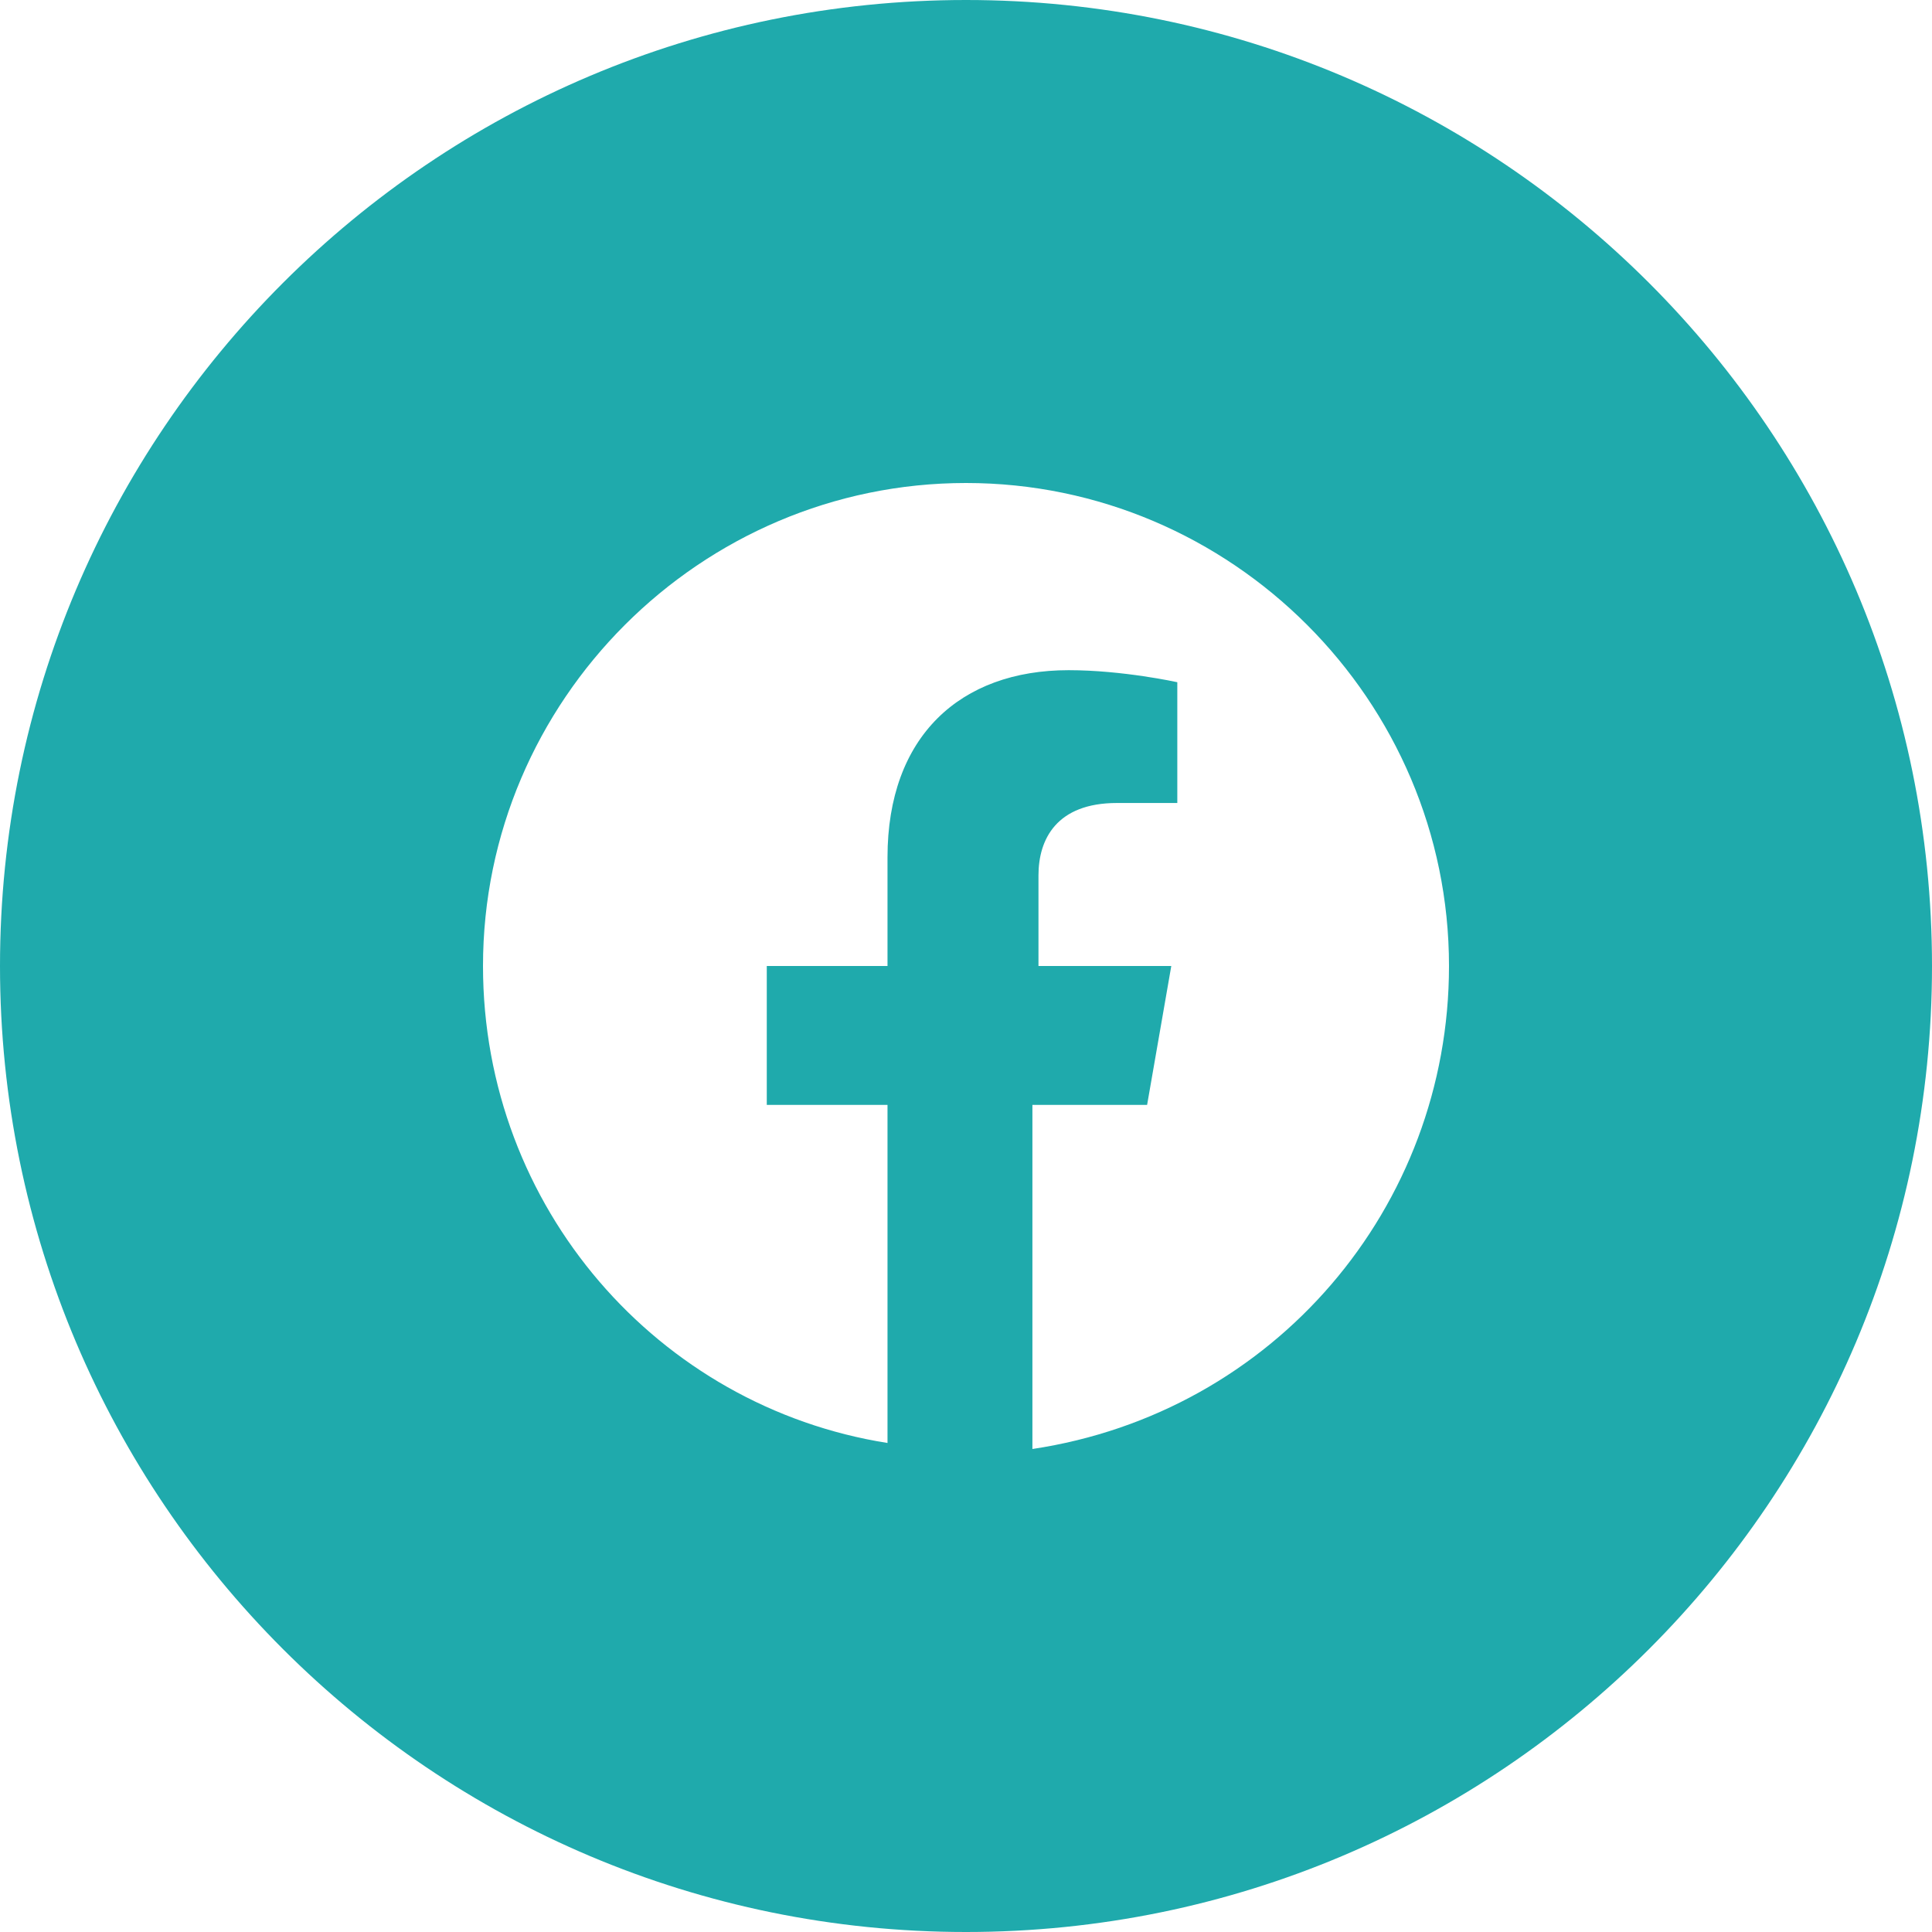
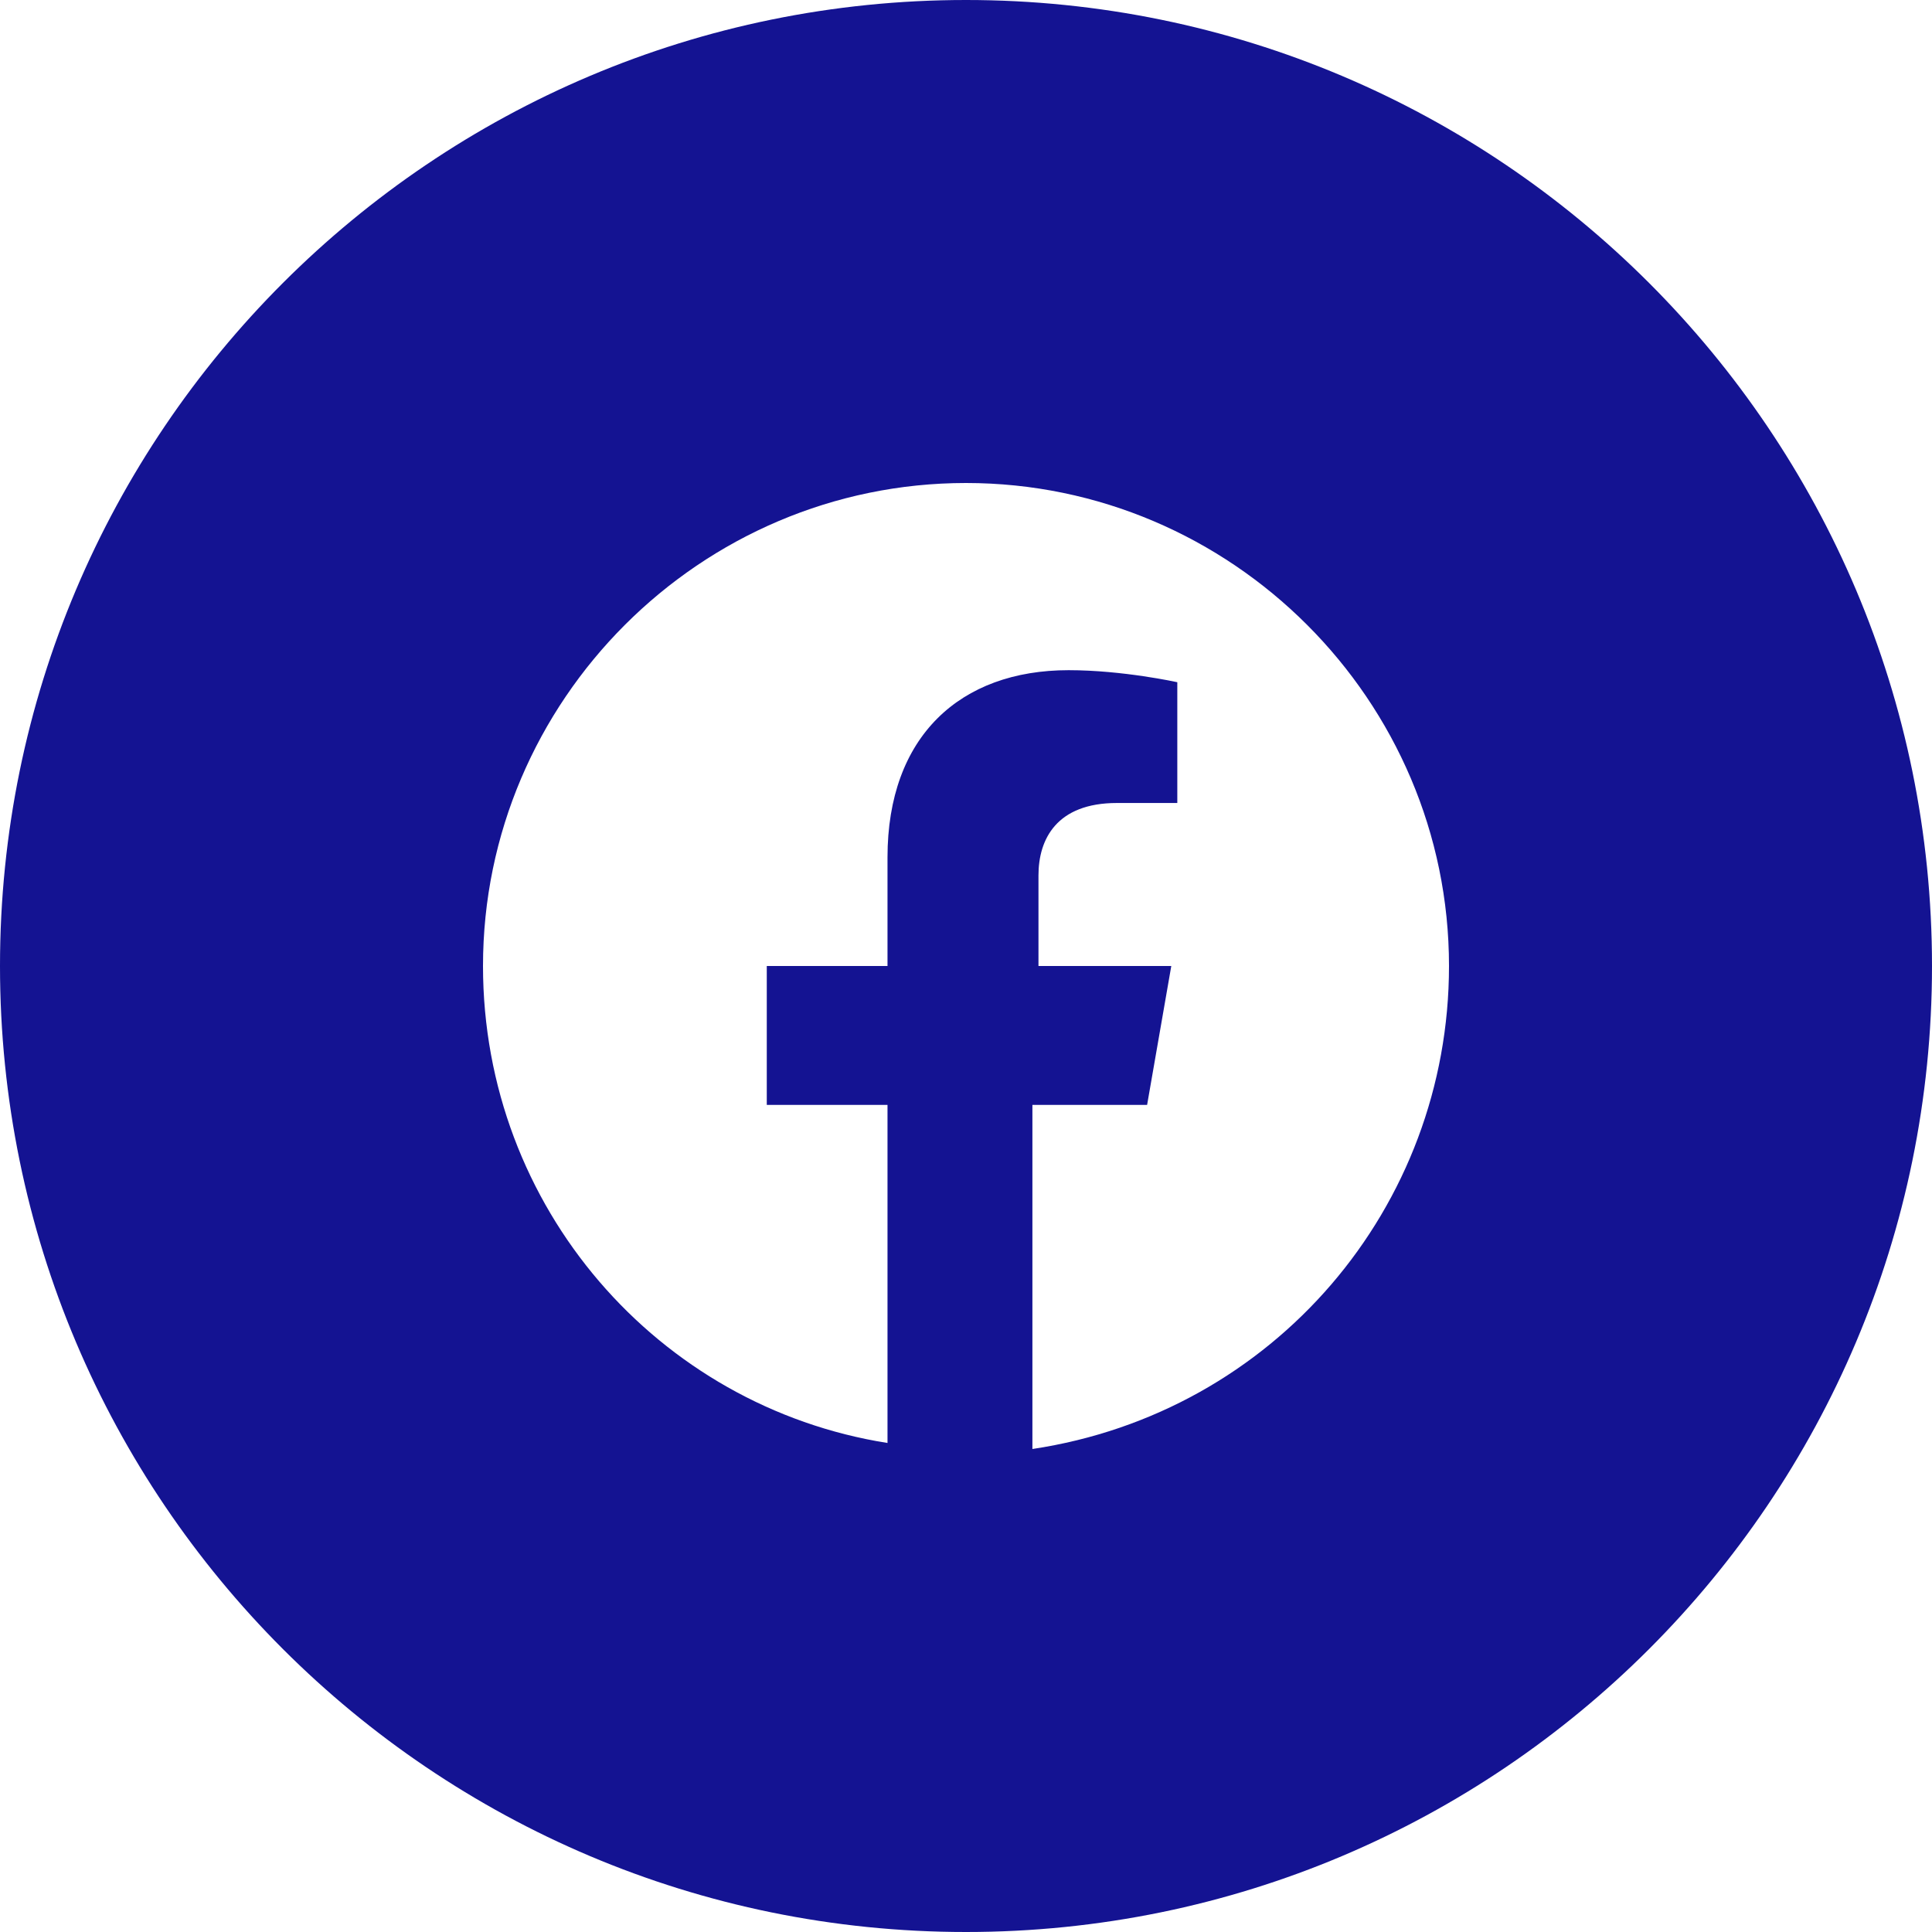
<svg xmlns="http://www.w3.org/2000/svg" width="43" height="43" viewBox="0 0 43 43" fill="none">
-   <path fill-rule="evenodd" clip-rule="evenodd" d="M0 21.5C0 9.626 9.626 0 21.5 0C33.374 0 43 9.626 43 21.5C43 33.374 33.374 43 21.5 43C9.626 43 0 33.374 0 21.5ZM21.5 10.75C27.413 10.75 32.25 15.588 32.25 21.5C32.25 26.875 28.353 31.444 22.978 32.25V24.591H25.531L26.069 21.5H23.113V19.484C23.113 18.678 23.516 17.872 24.859 17.872H26.203V15.184C26.203 15.184 24.994 14.916 23.784 14.916C21.366 14.916 19.753 16.394 19.753 19.081V21.5H17.066V24.591H19.753V32.116C14.647 31.309 10.75 26.875 10.75 21.5C10.75 15.588 15.588 10.75 21.5 10.75Z" fill="#1FAAAC" />
+   <path fill-rule="evenodd" clip-rule="evenodd" d="M0 21.5C0 9.626 9.626 0 21.5 0C33.374 0 43 9.626 43 21.5C43 33.374 33.374 43 21.5 43C9.626 43 0 33.374 0 21.5ZM21.5 10.75C27.413 10.75 32.25 15.588 32.25 21.5C32.25 26.875 28.353 31.444 22.978 32.25V24.591H25.531L26.069 21.5H23.113V19.484C23.113 18.678 23.516 17.872 24.859 17.872H26.203V15.184C26.203 15.184 24.994 14.916 23.784 14.916C21.366 14.916 19.753 16.394 19.753 19.081V21.5H17.066V24.591H19.753V32.116C14.647 31.309 10.75 26.875 10.75 21.5C10.75 15.588 15.588 10.75 21.5 10.75Z" fill="#141392" />
</svg>
